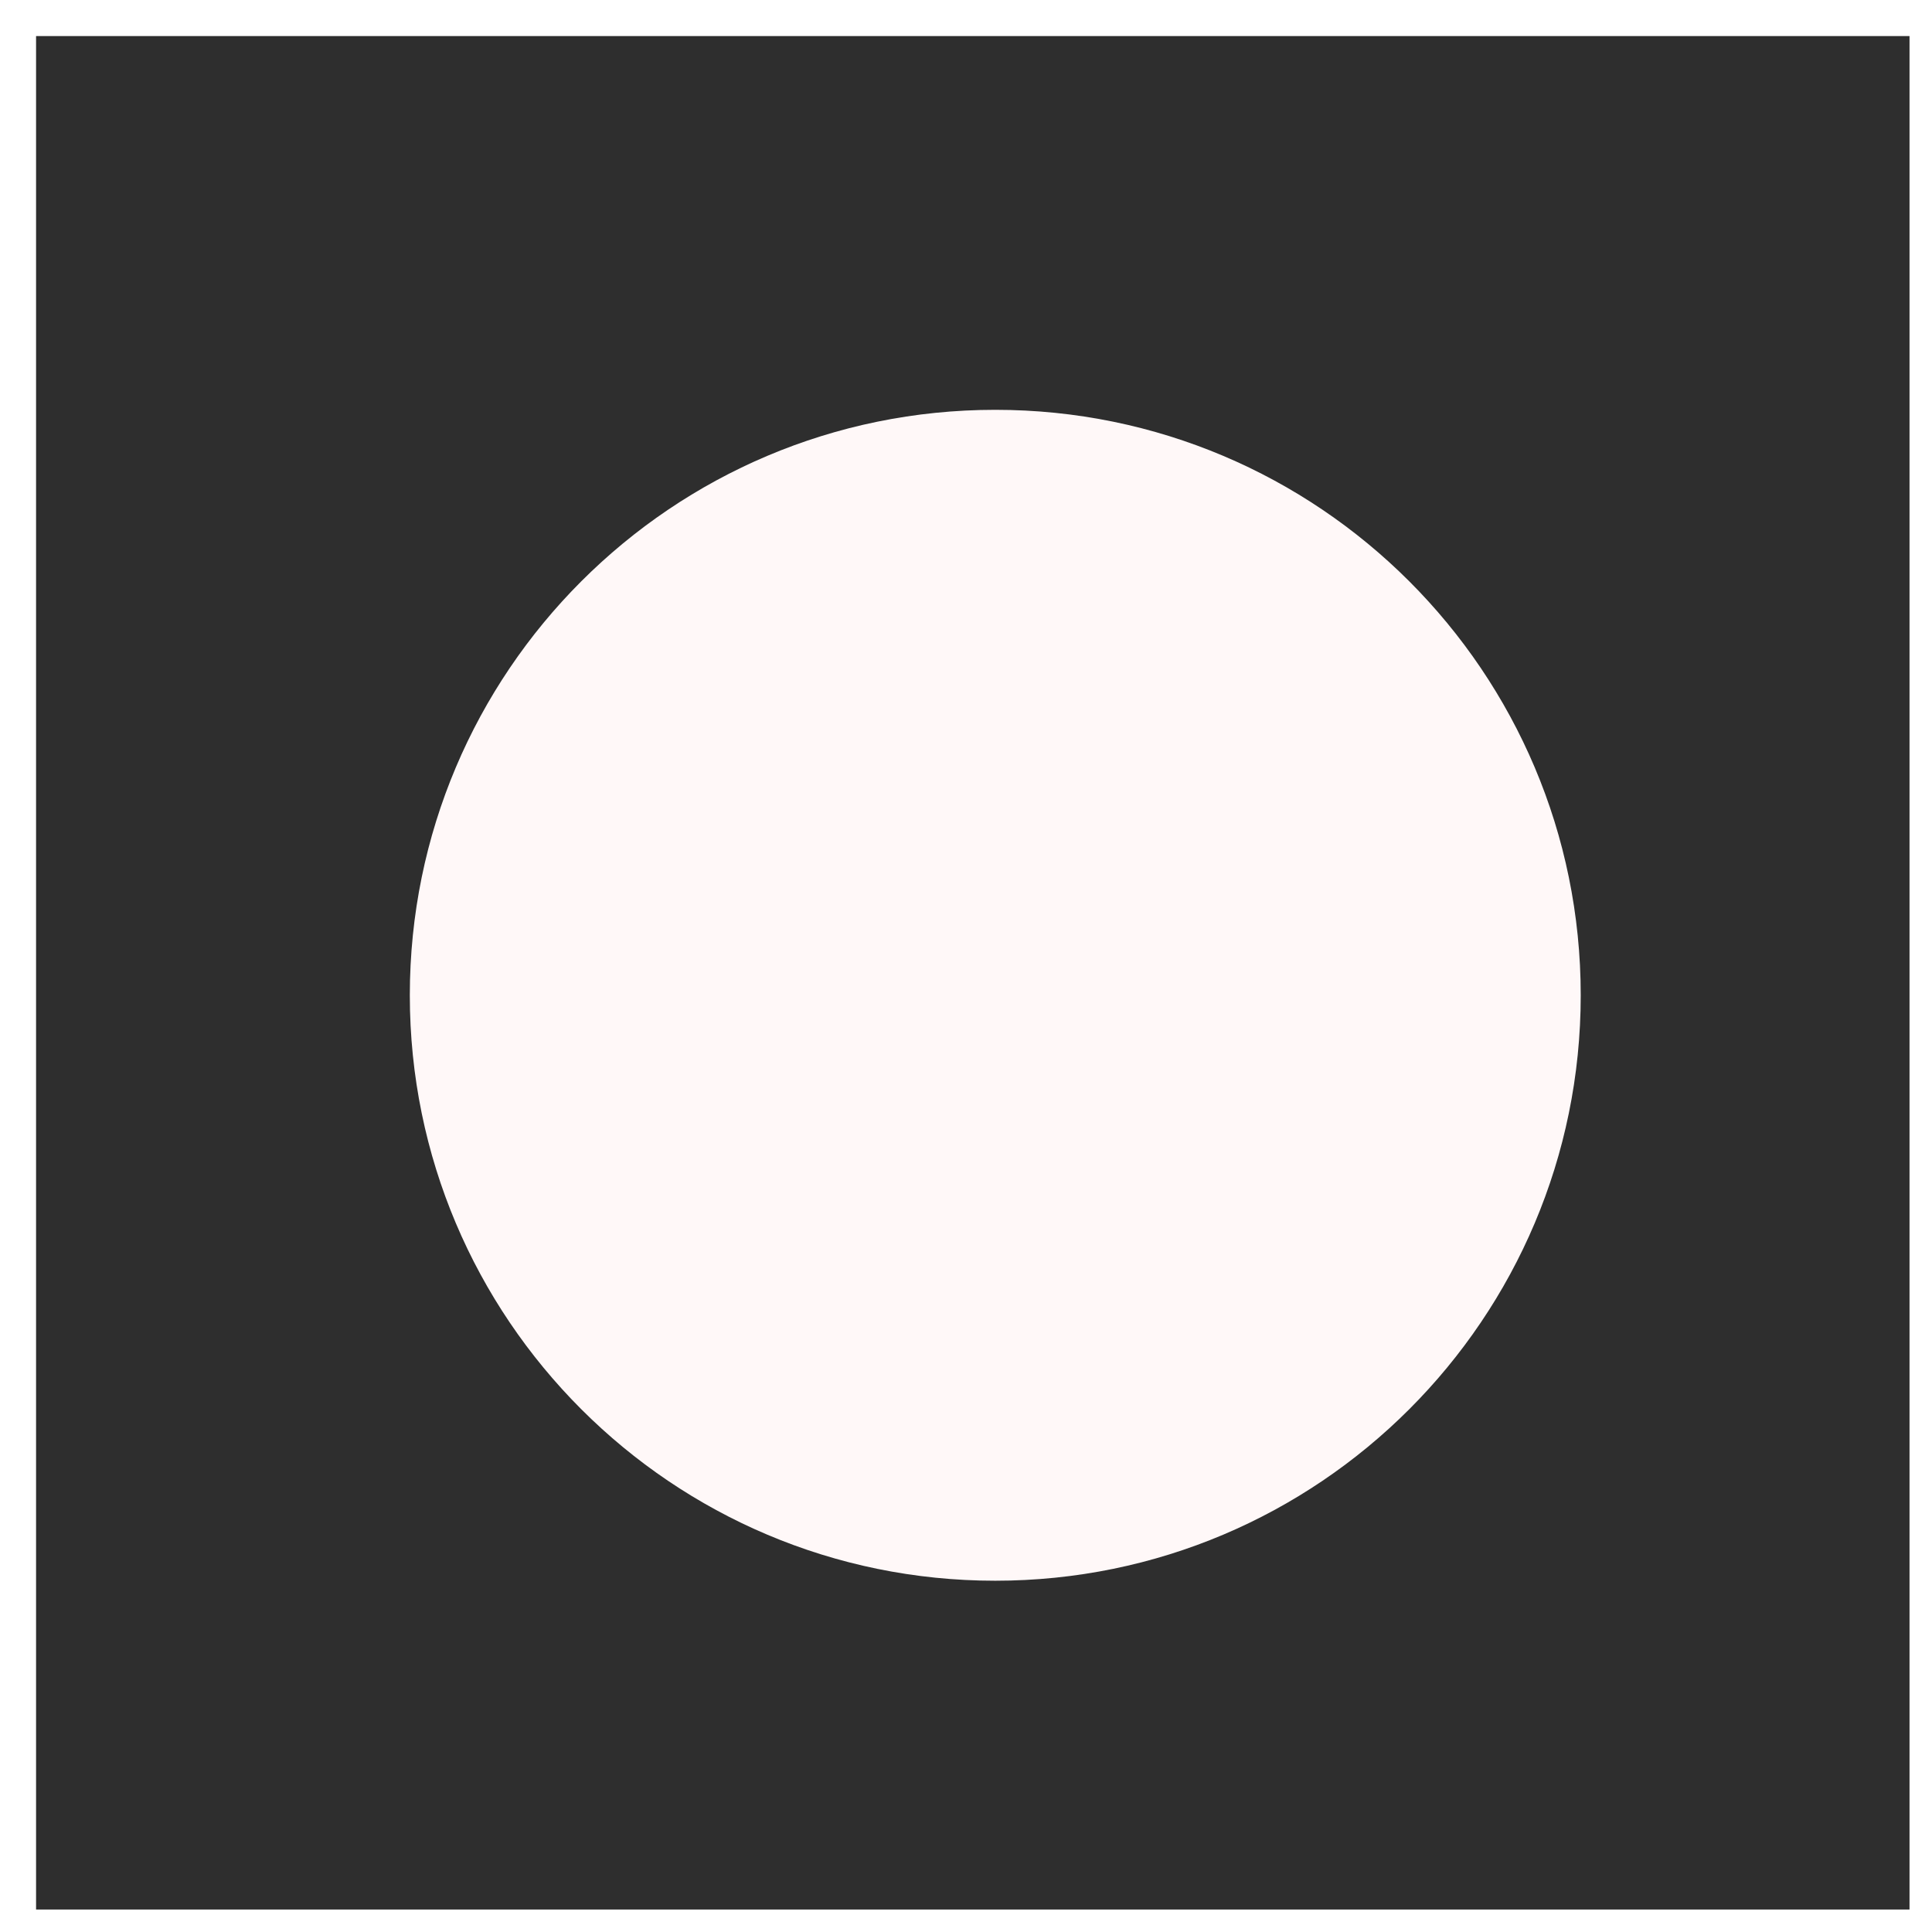
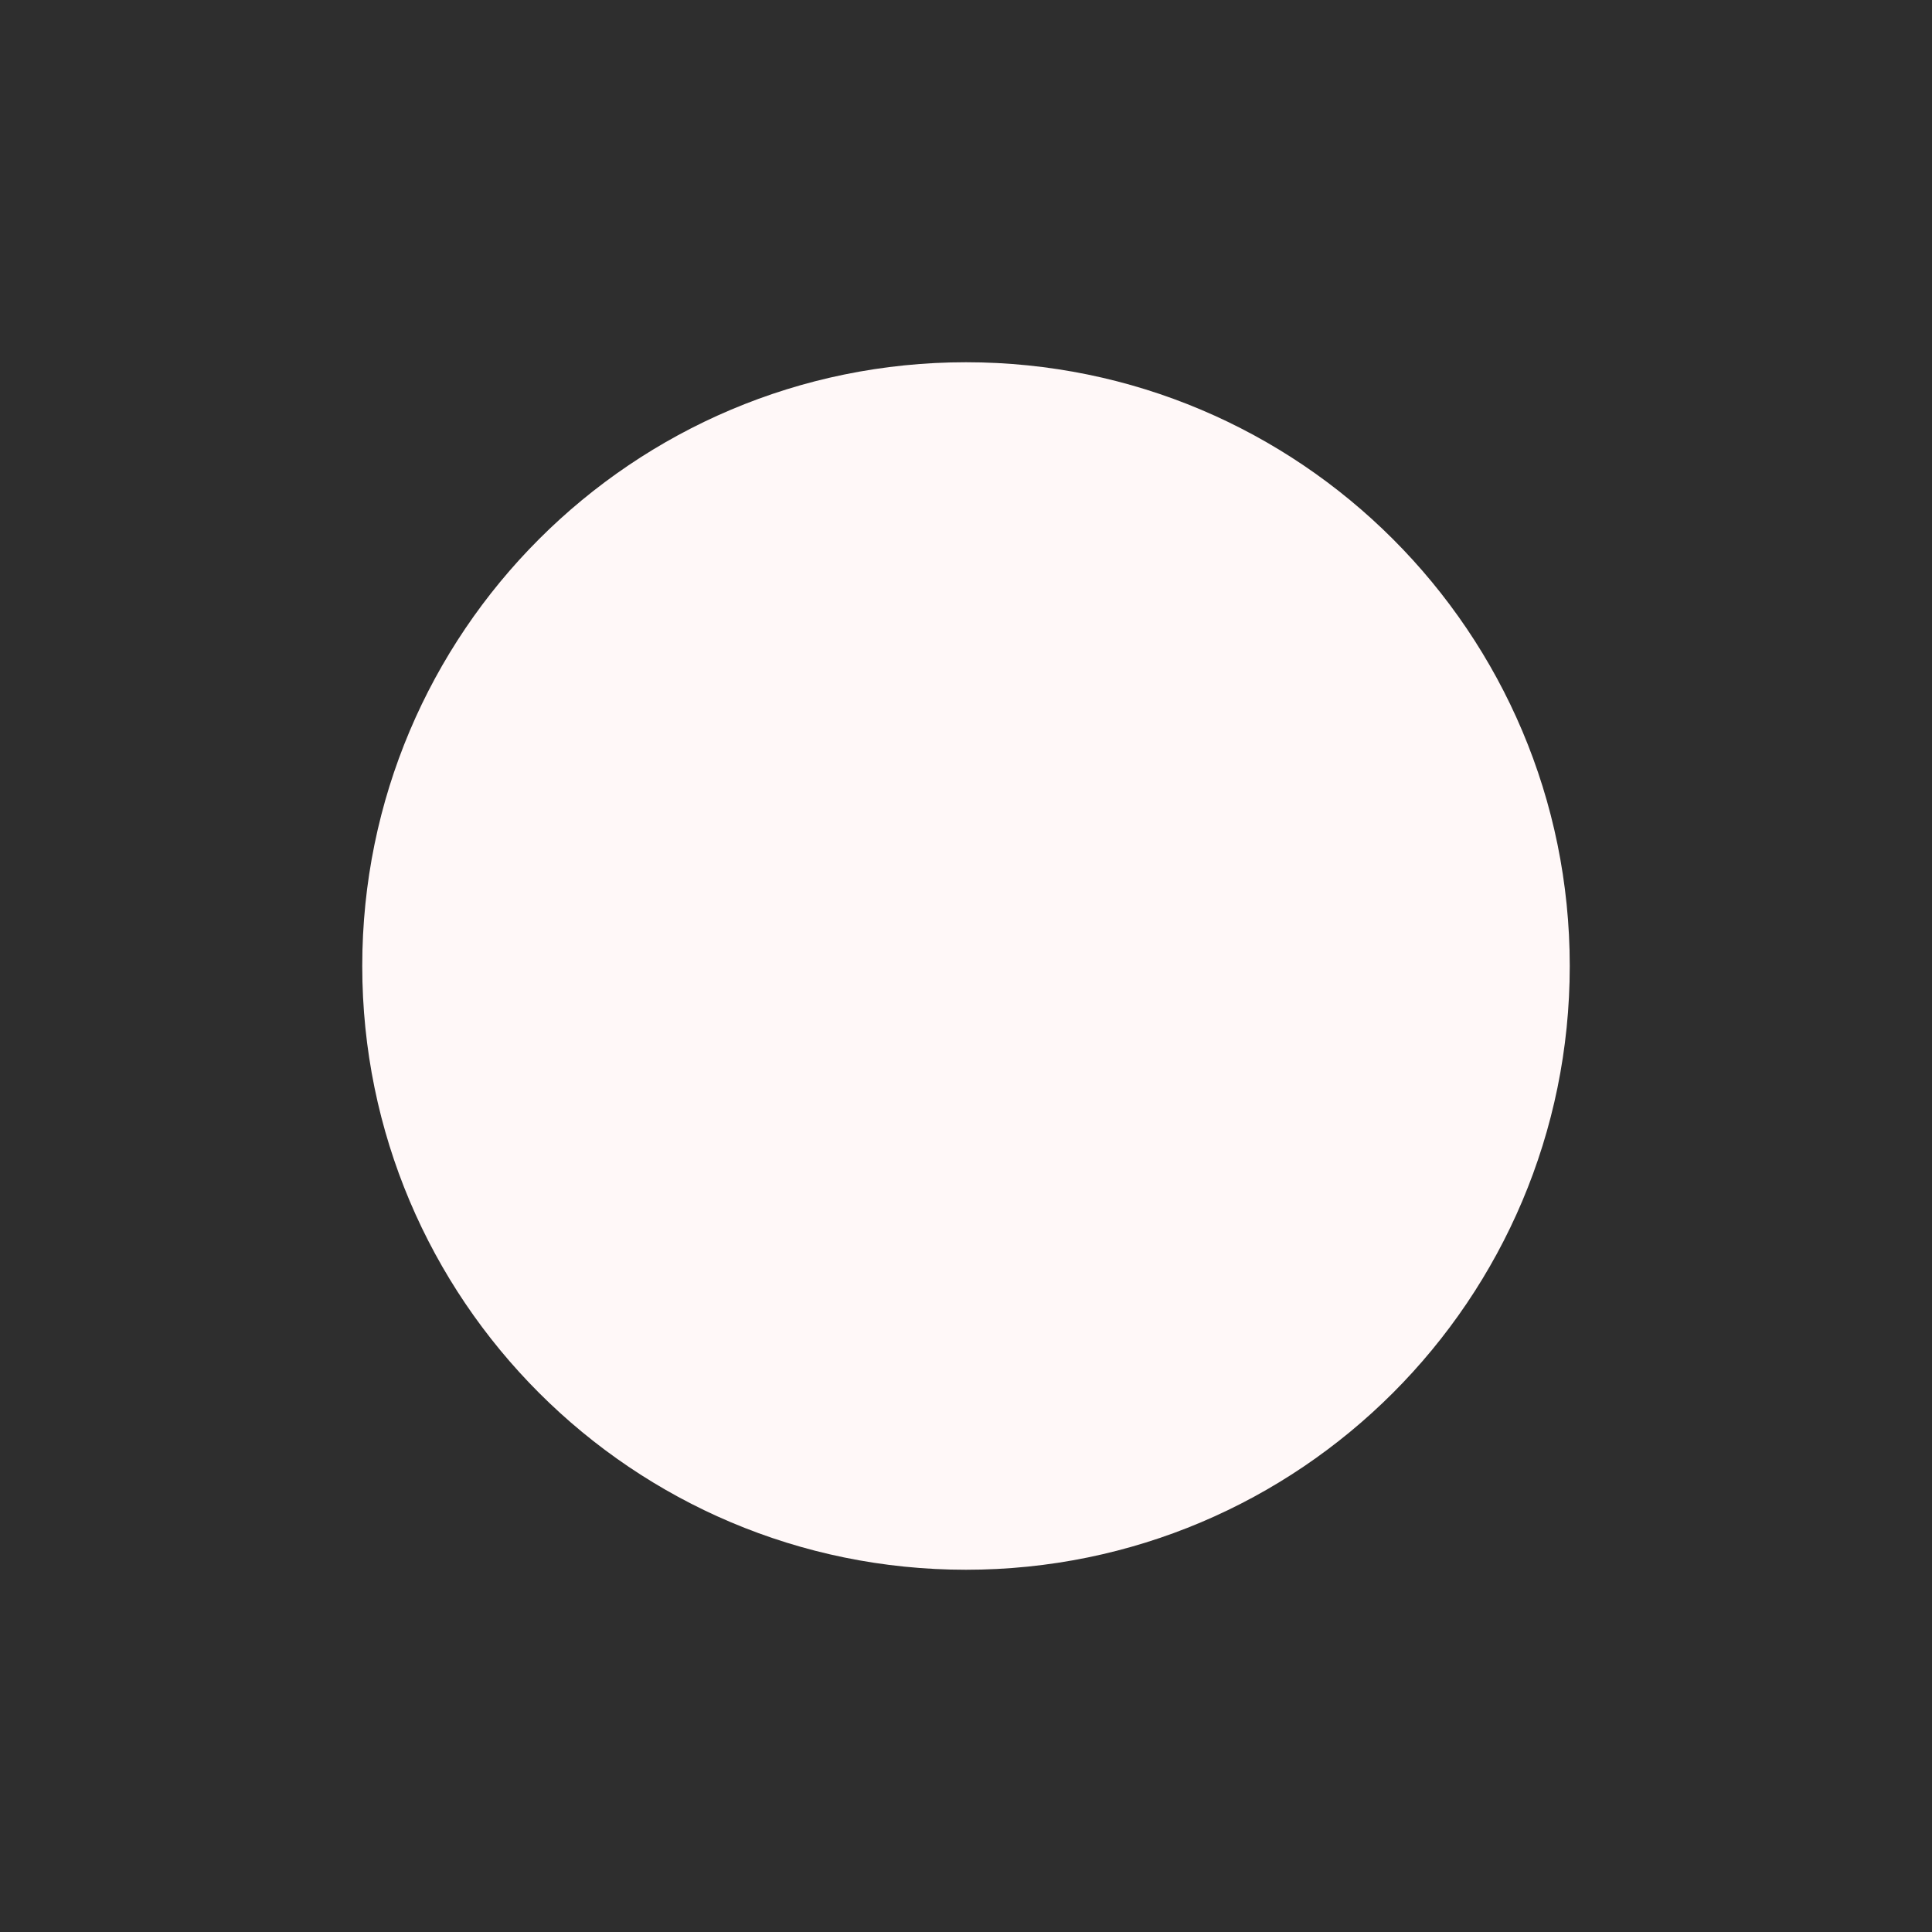
- <svg xmlns="http://www.w3.org/2000/svg" width="33" height="33" viewBox="0 0 33 33" fill="none">
-   <rect width="32" height="32" transform="translate(0.616028 0.616089)" fill="#2E2E2E" />
-   <circle cx="17" cy="17" r="10" fill="#FFF8F8" />
+ <svg xmlns="http://www.w3.org/2000/svg" width="32" height="32" viewBox="0 0 32 32" fill="none">
+   <rect width="32" height="32" fill="#2E2E2E" />
+   <circle cx="16" cy="16" r="10" fill="#FFF8F8" />
</svg>
